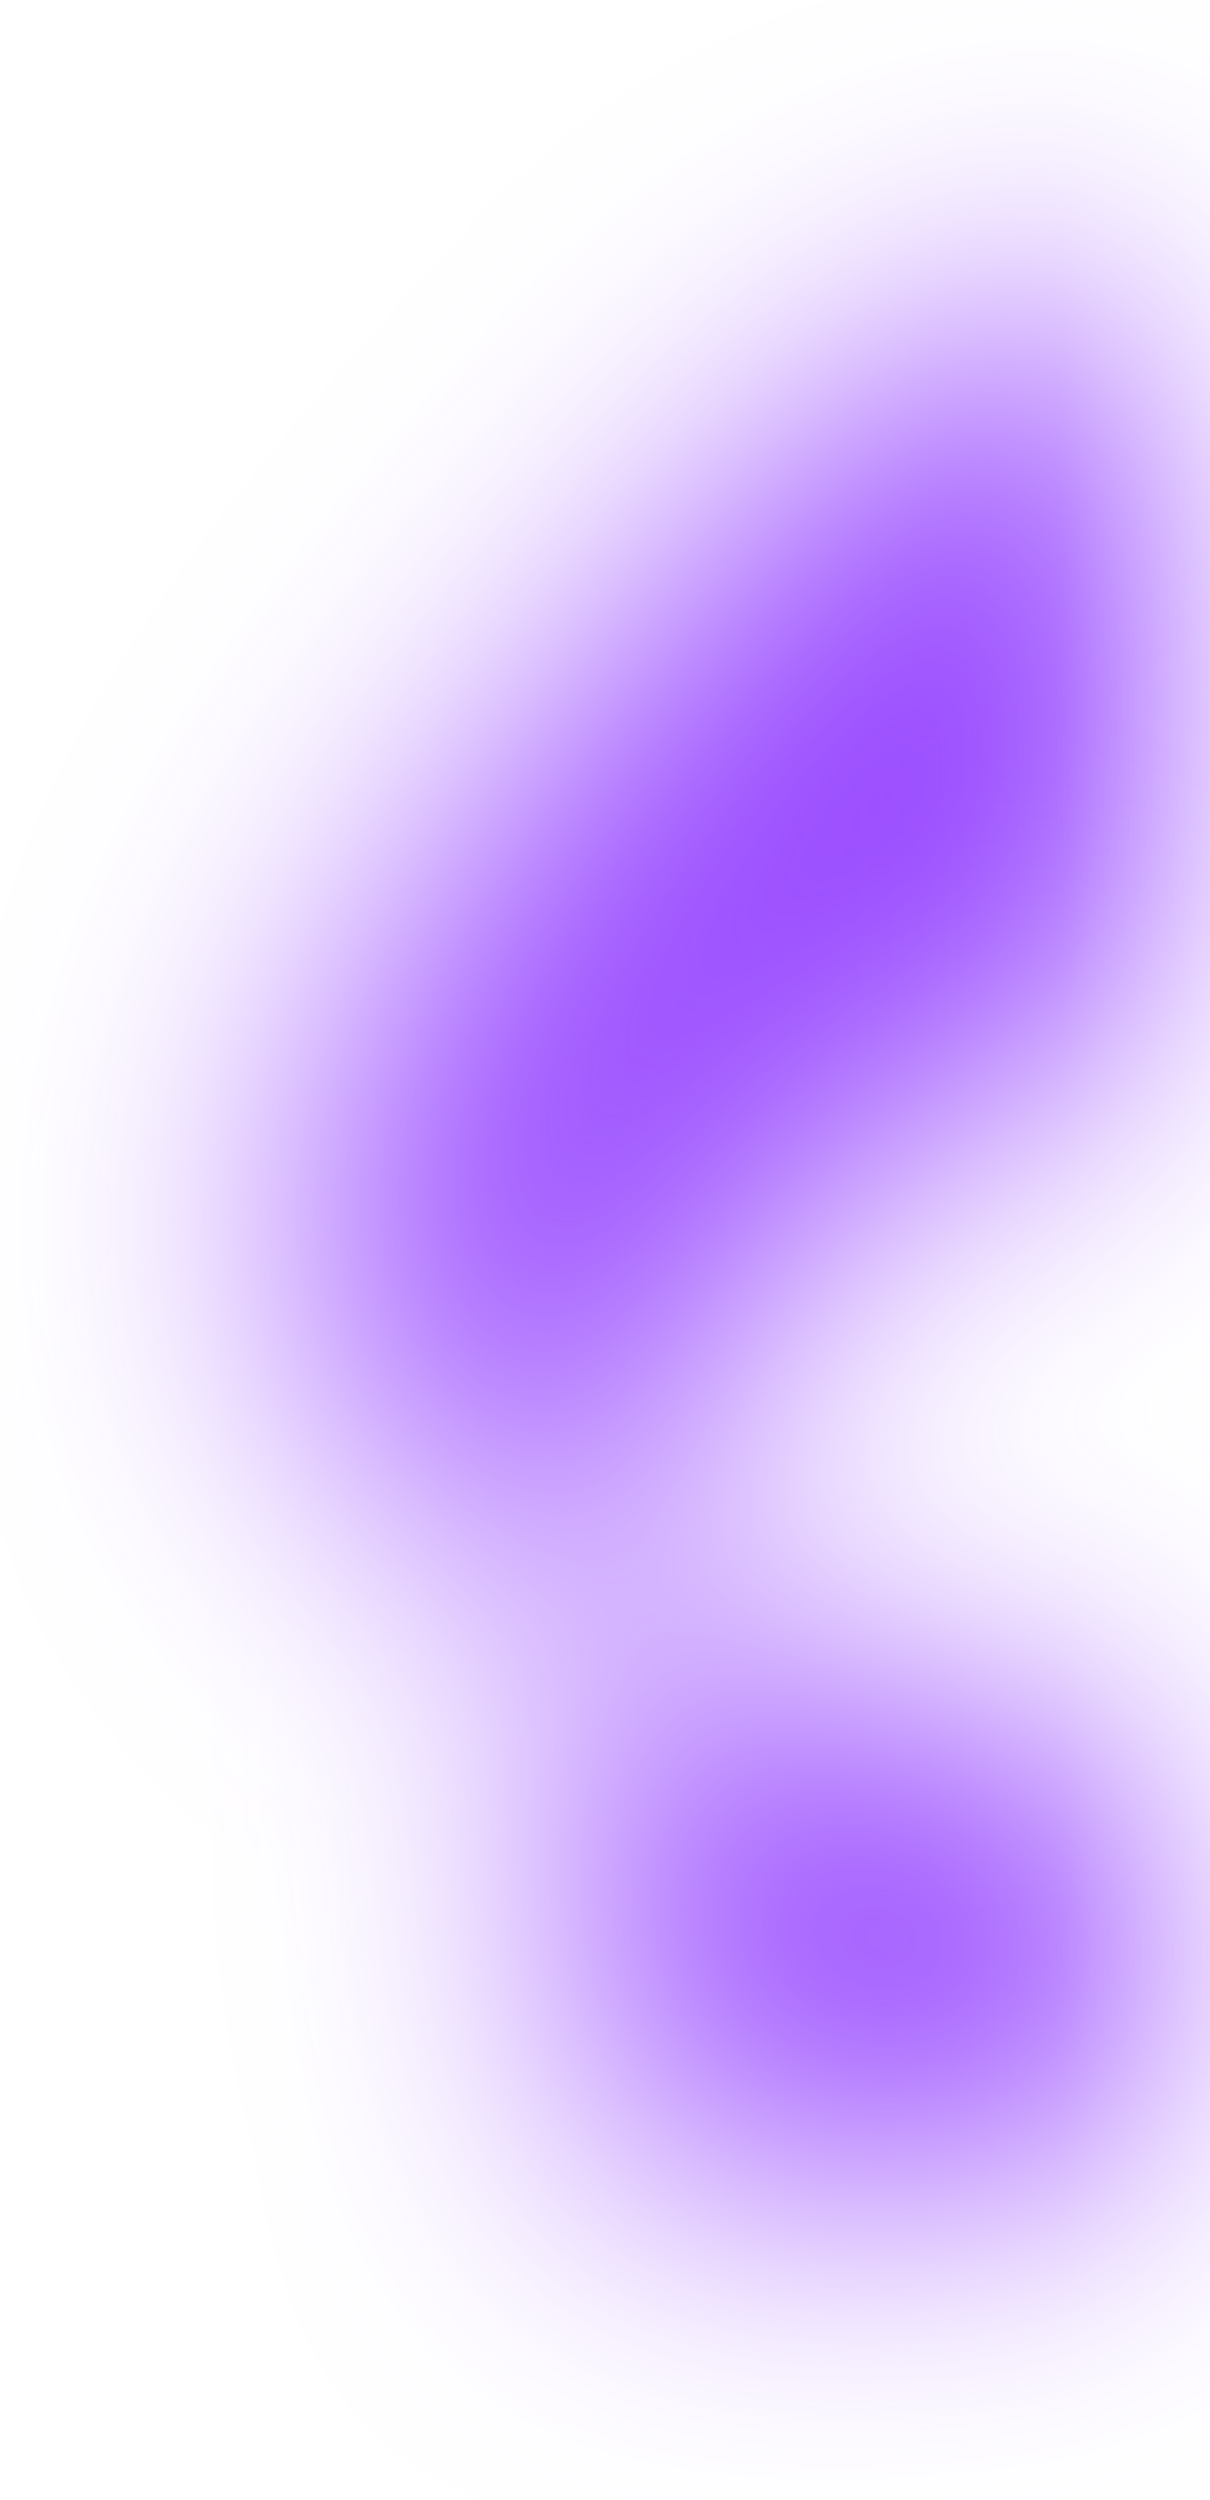
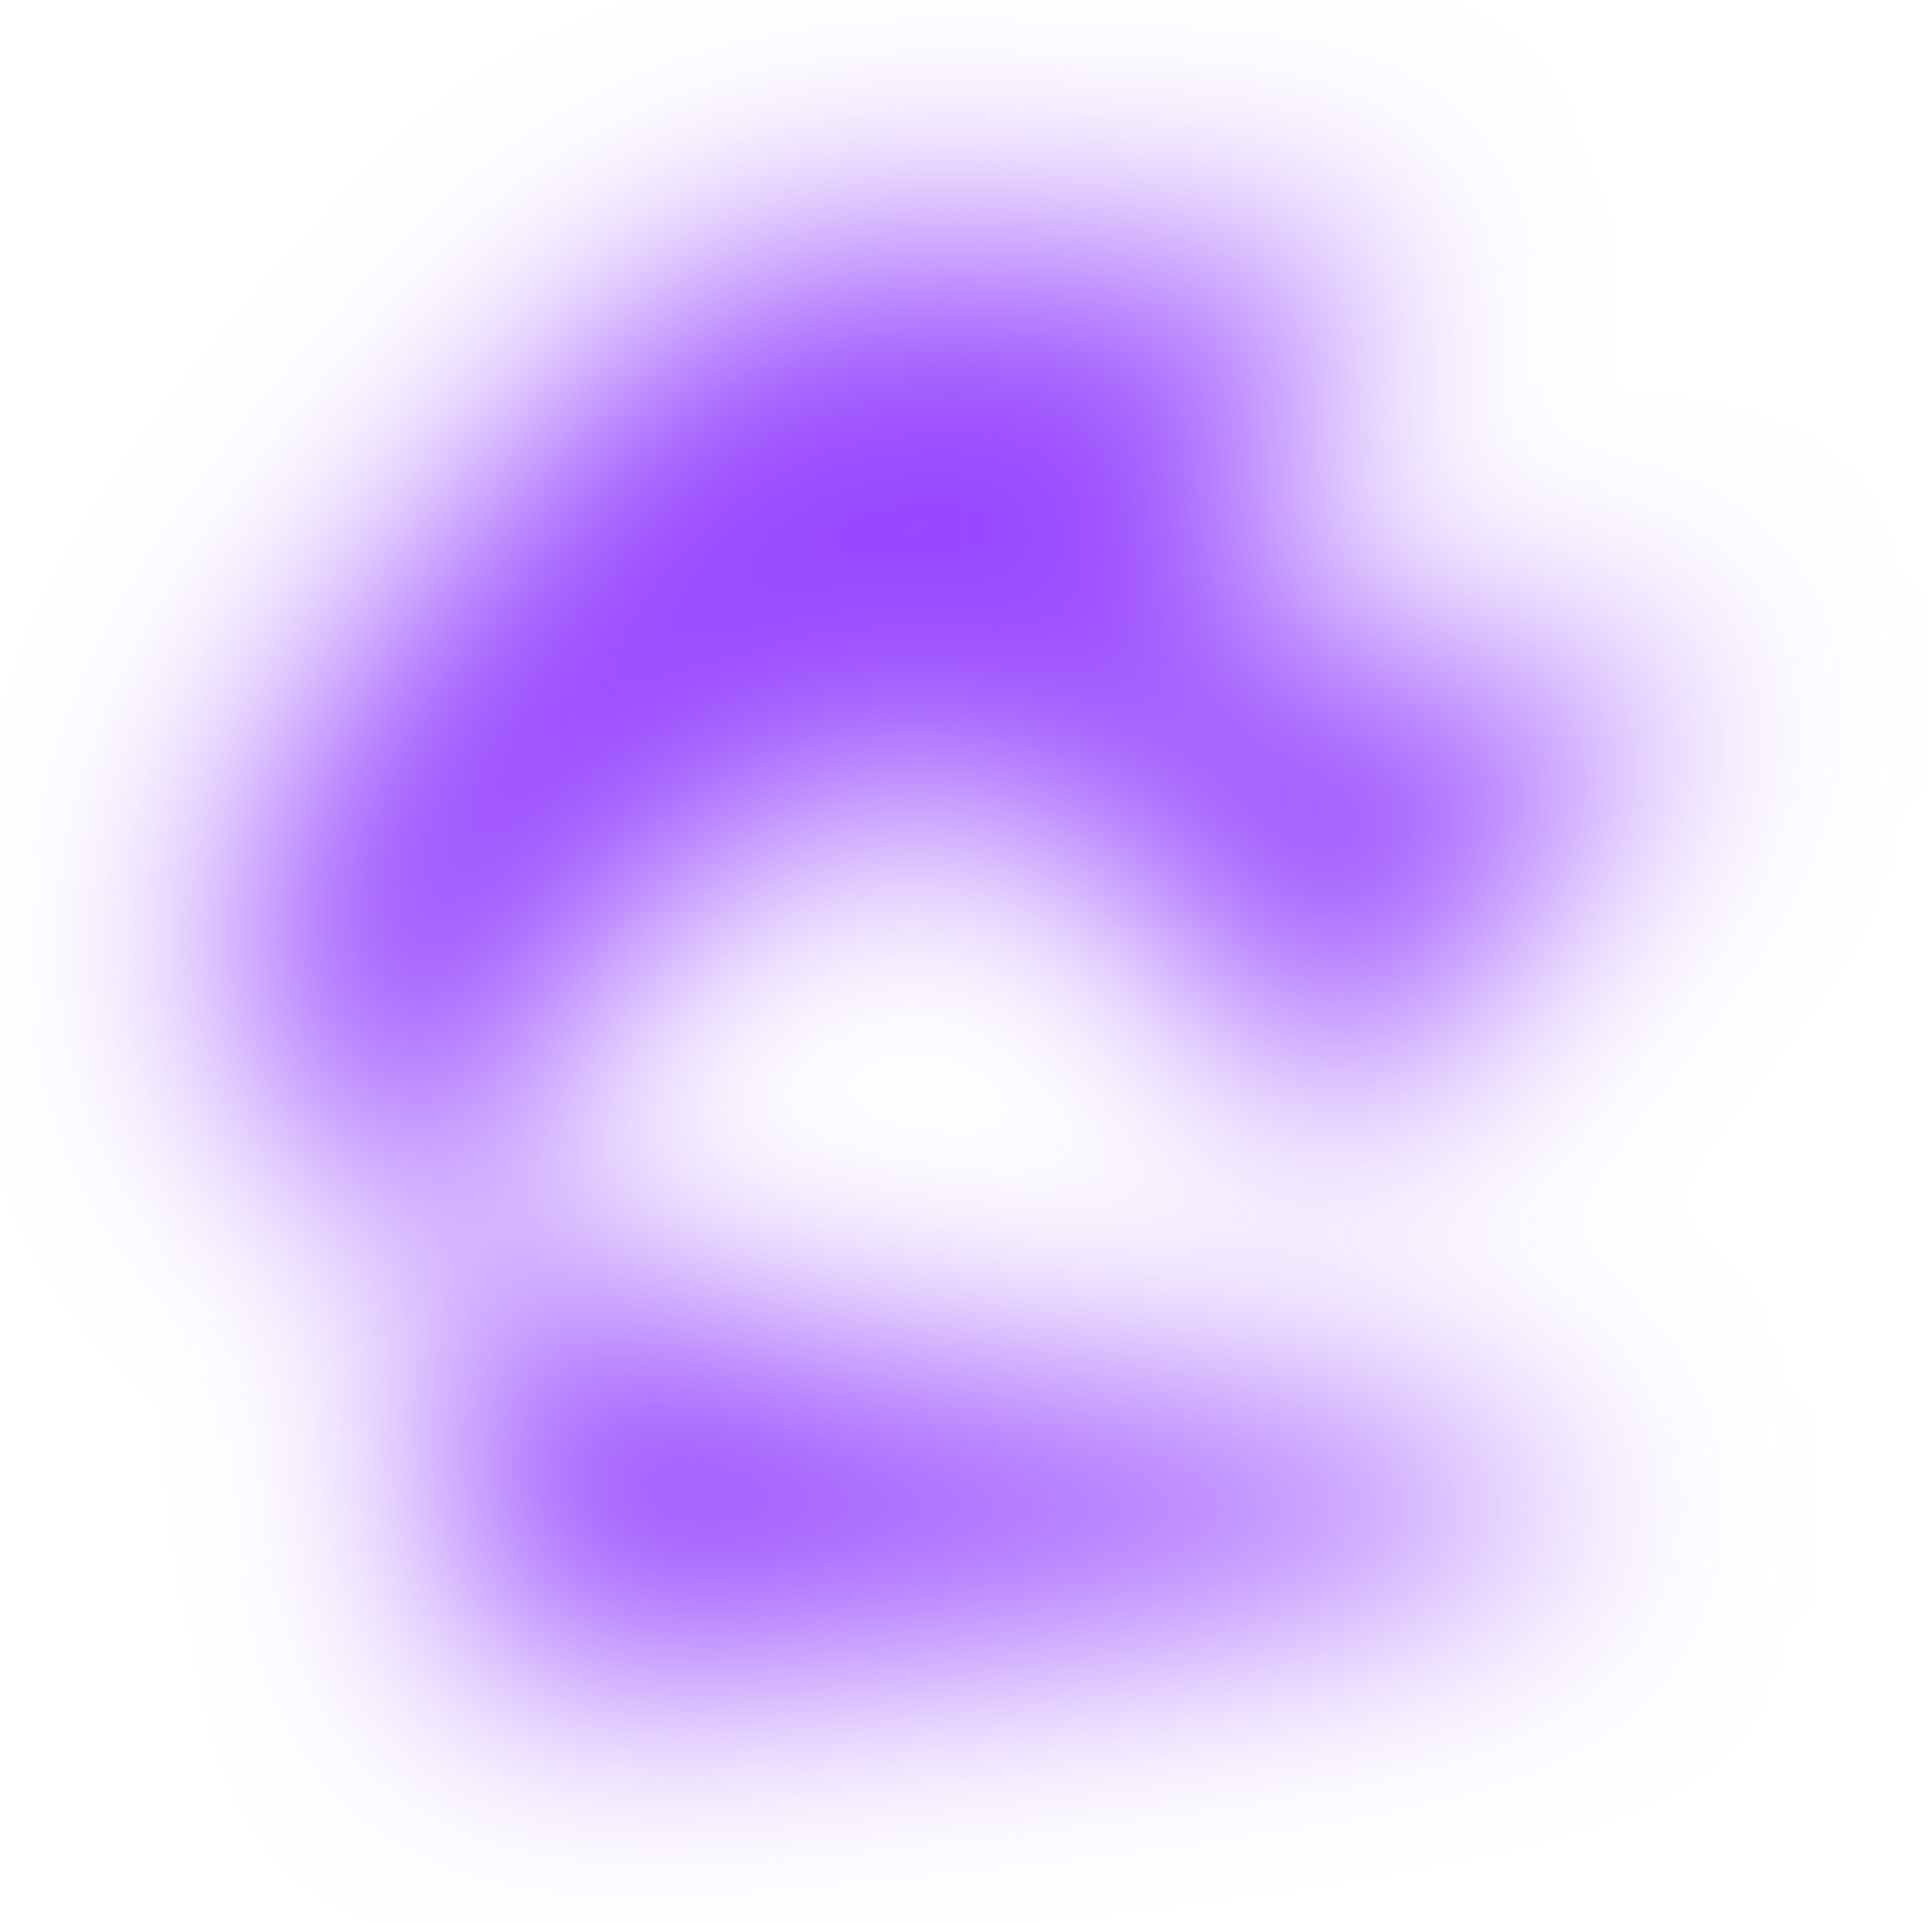
- <svg xmlns="http://www.w3.org/2000/svg" width="356" height="736" viewBox="0 0 356 736" fill="none">
+ <svg xmlns="http://www.w3.org/2000/svg" width="739.594" height="736" viewBox="0 0 739.594 736" fill="none">
  <g filter="url(#filter0_f_1_1816)">
    <path d="M227.421 144.136C294.817 63.361 430.658 102.422 444.032 107.395C444.032 107.395 566.744 48.268 488.243 169.678C409.743 291.089 646.594 253.876 646.594 253.876L506.734 440.165C506.734 440.165 426.731 226.912 272.98 328.003C214.072 366.735 187.889 421.988 178.002 475.416C227.283 500.141 301.438 520.101 409.061 532.324C938.404 592.441 188.408 642.728 188.408 642.728C188.408 642.728 162.084 561.437 178.002 475.416C-15.102 378.533 173.728 208.489 227.421 144.136Z" fill="#9747FF" />
  </g>
  <defs>
    <filter id="filter0_f_1_1816" x="-0" y="0" width="739.594" height="735.727" filterUnits="userSpaceOnUse" color-interpolation-filters="sRGB">
      <feFlood flood-opacity="0" result="BackgroundImageFix" />
      <feBlend mode="normal" in="SourceGraphic" in2="BackgroundImageFix" result="shape" />
      <feGaussianBlur stdDeviation="46.5" result="effect1_foregroundBlur_1_1816" />
    </filter>
  </defs>
</svg>
